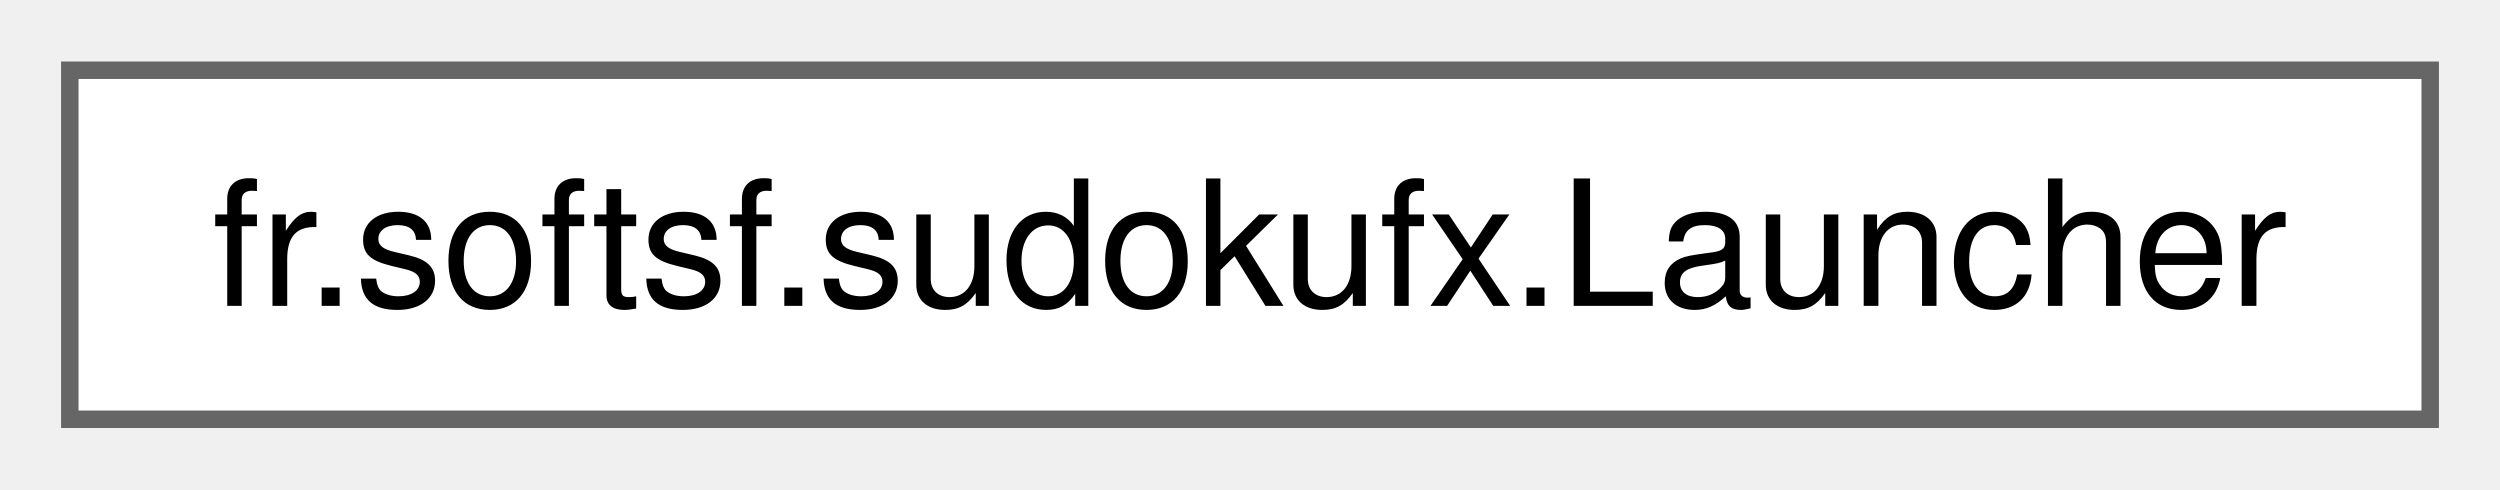
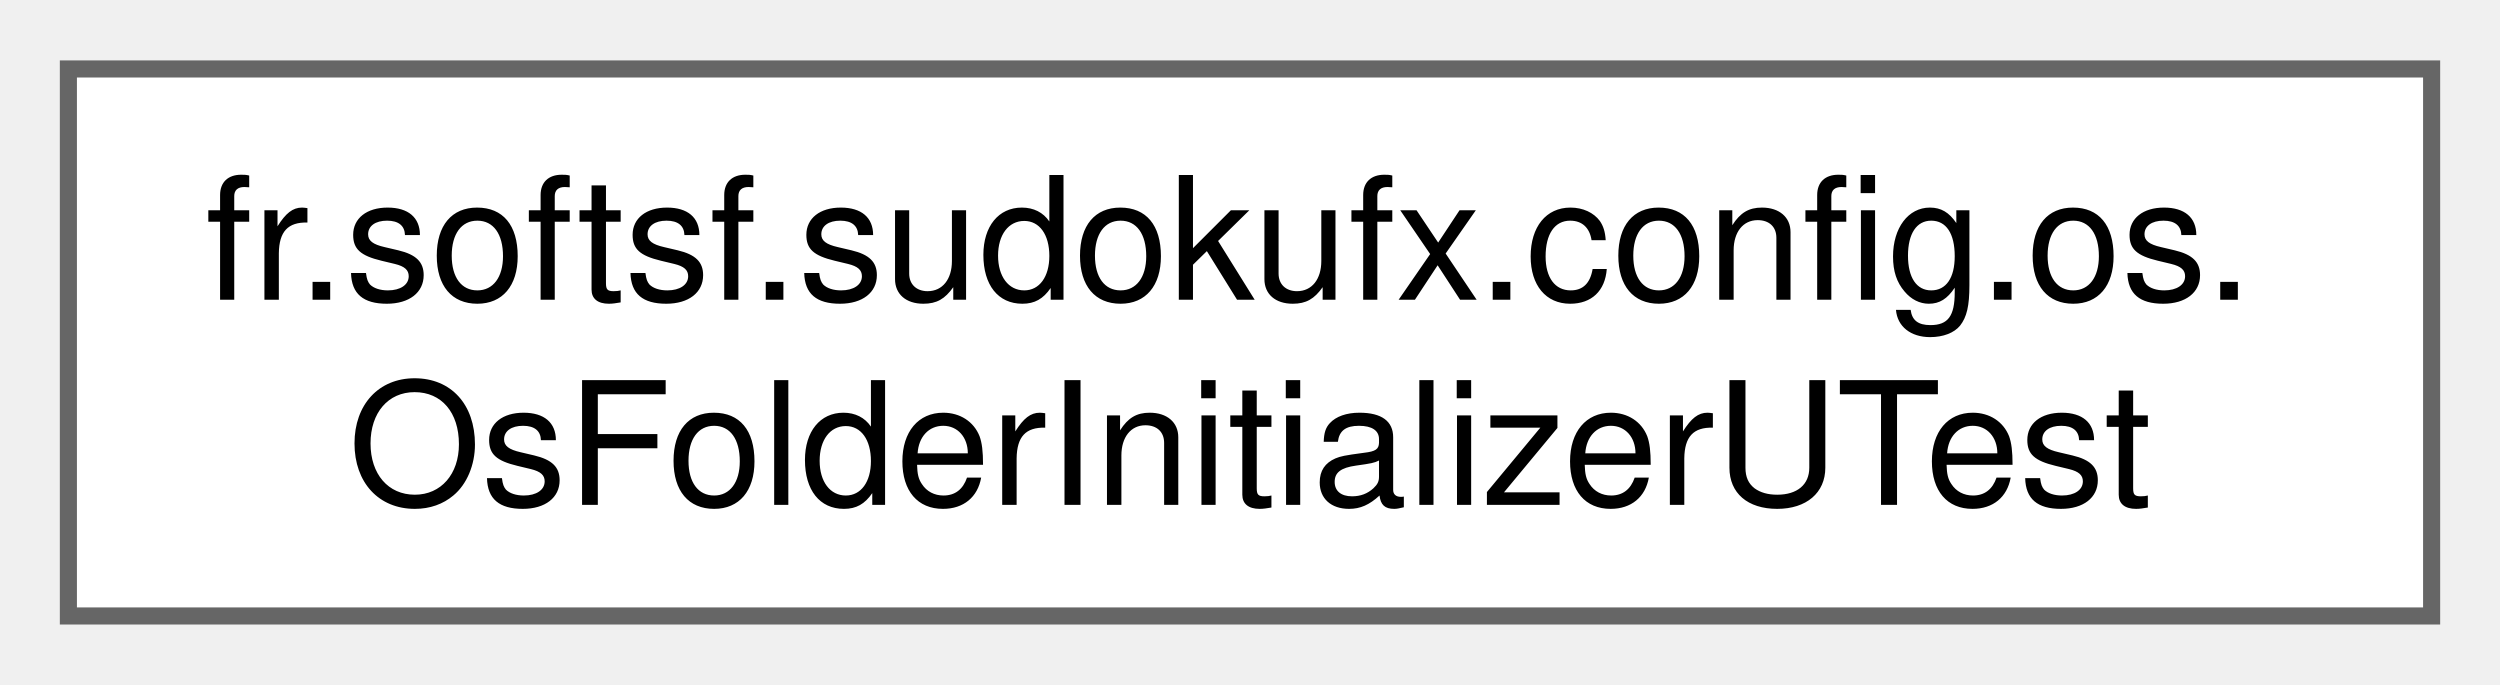
- <svg xmlns="http://www.w3.org/2000/svg" xmlns:xlink="http://www.w3.org/1999/xlink" width="143pt" height="28pt" viewBox="0.00 0.00 143.25 28.00">
-   <g id="graph0" class="graph" transform="scale(1 1) rotate(0) translate(4 24)">
+ <svg xmlns="http://www.w3.org/2000/svg" xmlns:xlink="http://www.w3.org/1999/xlink" width="146pt" height="40pt" viewBox="0.00 0.00 146.25 40.00">
+   <g id="graph0" class="graph" transform="scale(1 1) rotate(0) translate(4 36)">
    <g id="Node000000" class="node">
      <g id="a_Node000000">
-         <a xlink:href="classfr_1_1softsf_1_1sudokufx_1_1_launcher.html" target="_top" xlink:title="A launcher class to workaround classpath issues.">
-           <polygon fill="white" stroke="#666666" points="135.25,-20 0,-20 0,0 135.25,0 135.25,-20" />
-           <text text-anchor="middle" x="67.62" y="-6.5" font-family="Helvetica,sans-Serif" font-size="10.00">fr.softsf.sudokufx.Launcher</text>
+         <a xlink:href="classfr_1_1softsf_1_1sudokufx_1_1config_1_1os_1_1_os_folder_initializer_u_test.html" target="_top" xlink:title=" ">
+           <polygon fill="white" stroke="#666666" points="138.25,-32 0,-32 0,0 138.25,0 138.25,-32" />
+           <text text-anchor="start" x="8" y="-18.5" font-family="Helvetica,sans-Serif" font-size="10.00">fr.softsf.sudokufx.config.os.</text>
+           <text text-anchor="middle" x="69.12" y="-6.5" font-family="Helvetica,sans-Serif" font-size="10.00">OsFolderInitializerUTest</text>
        </a>
      </g>
    </g>
  </g>
</svg>
